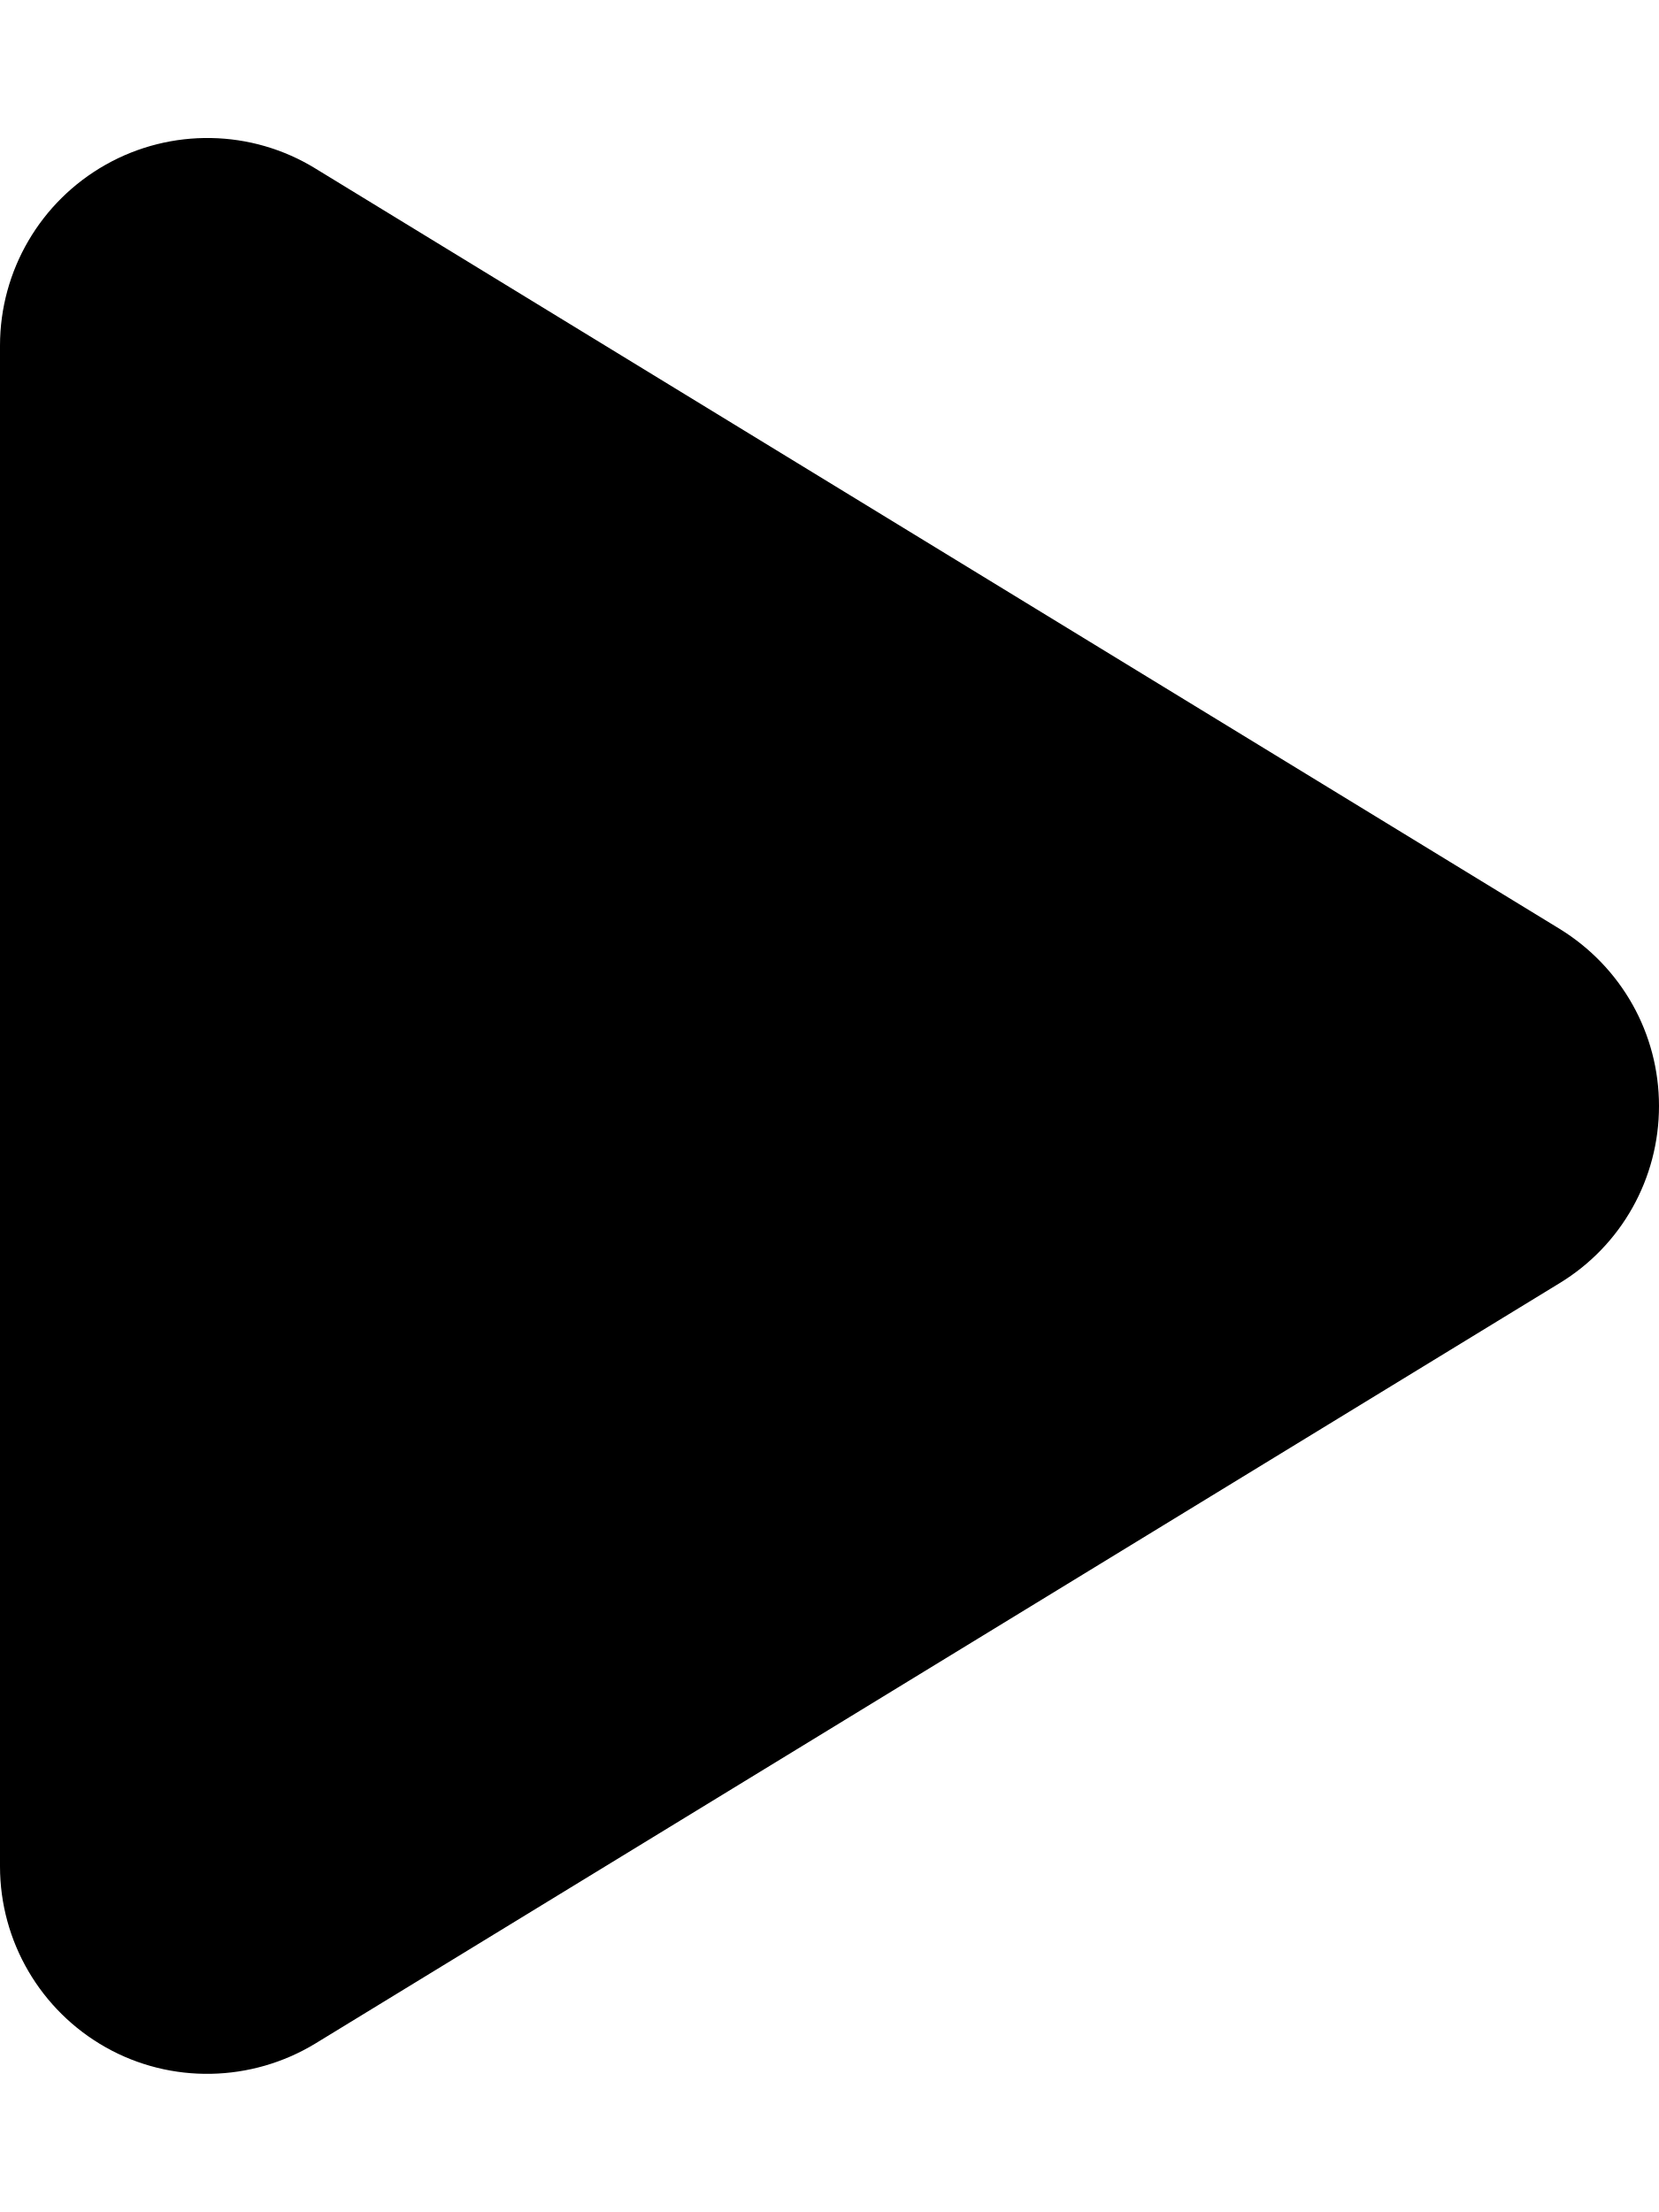
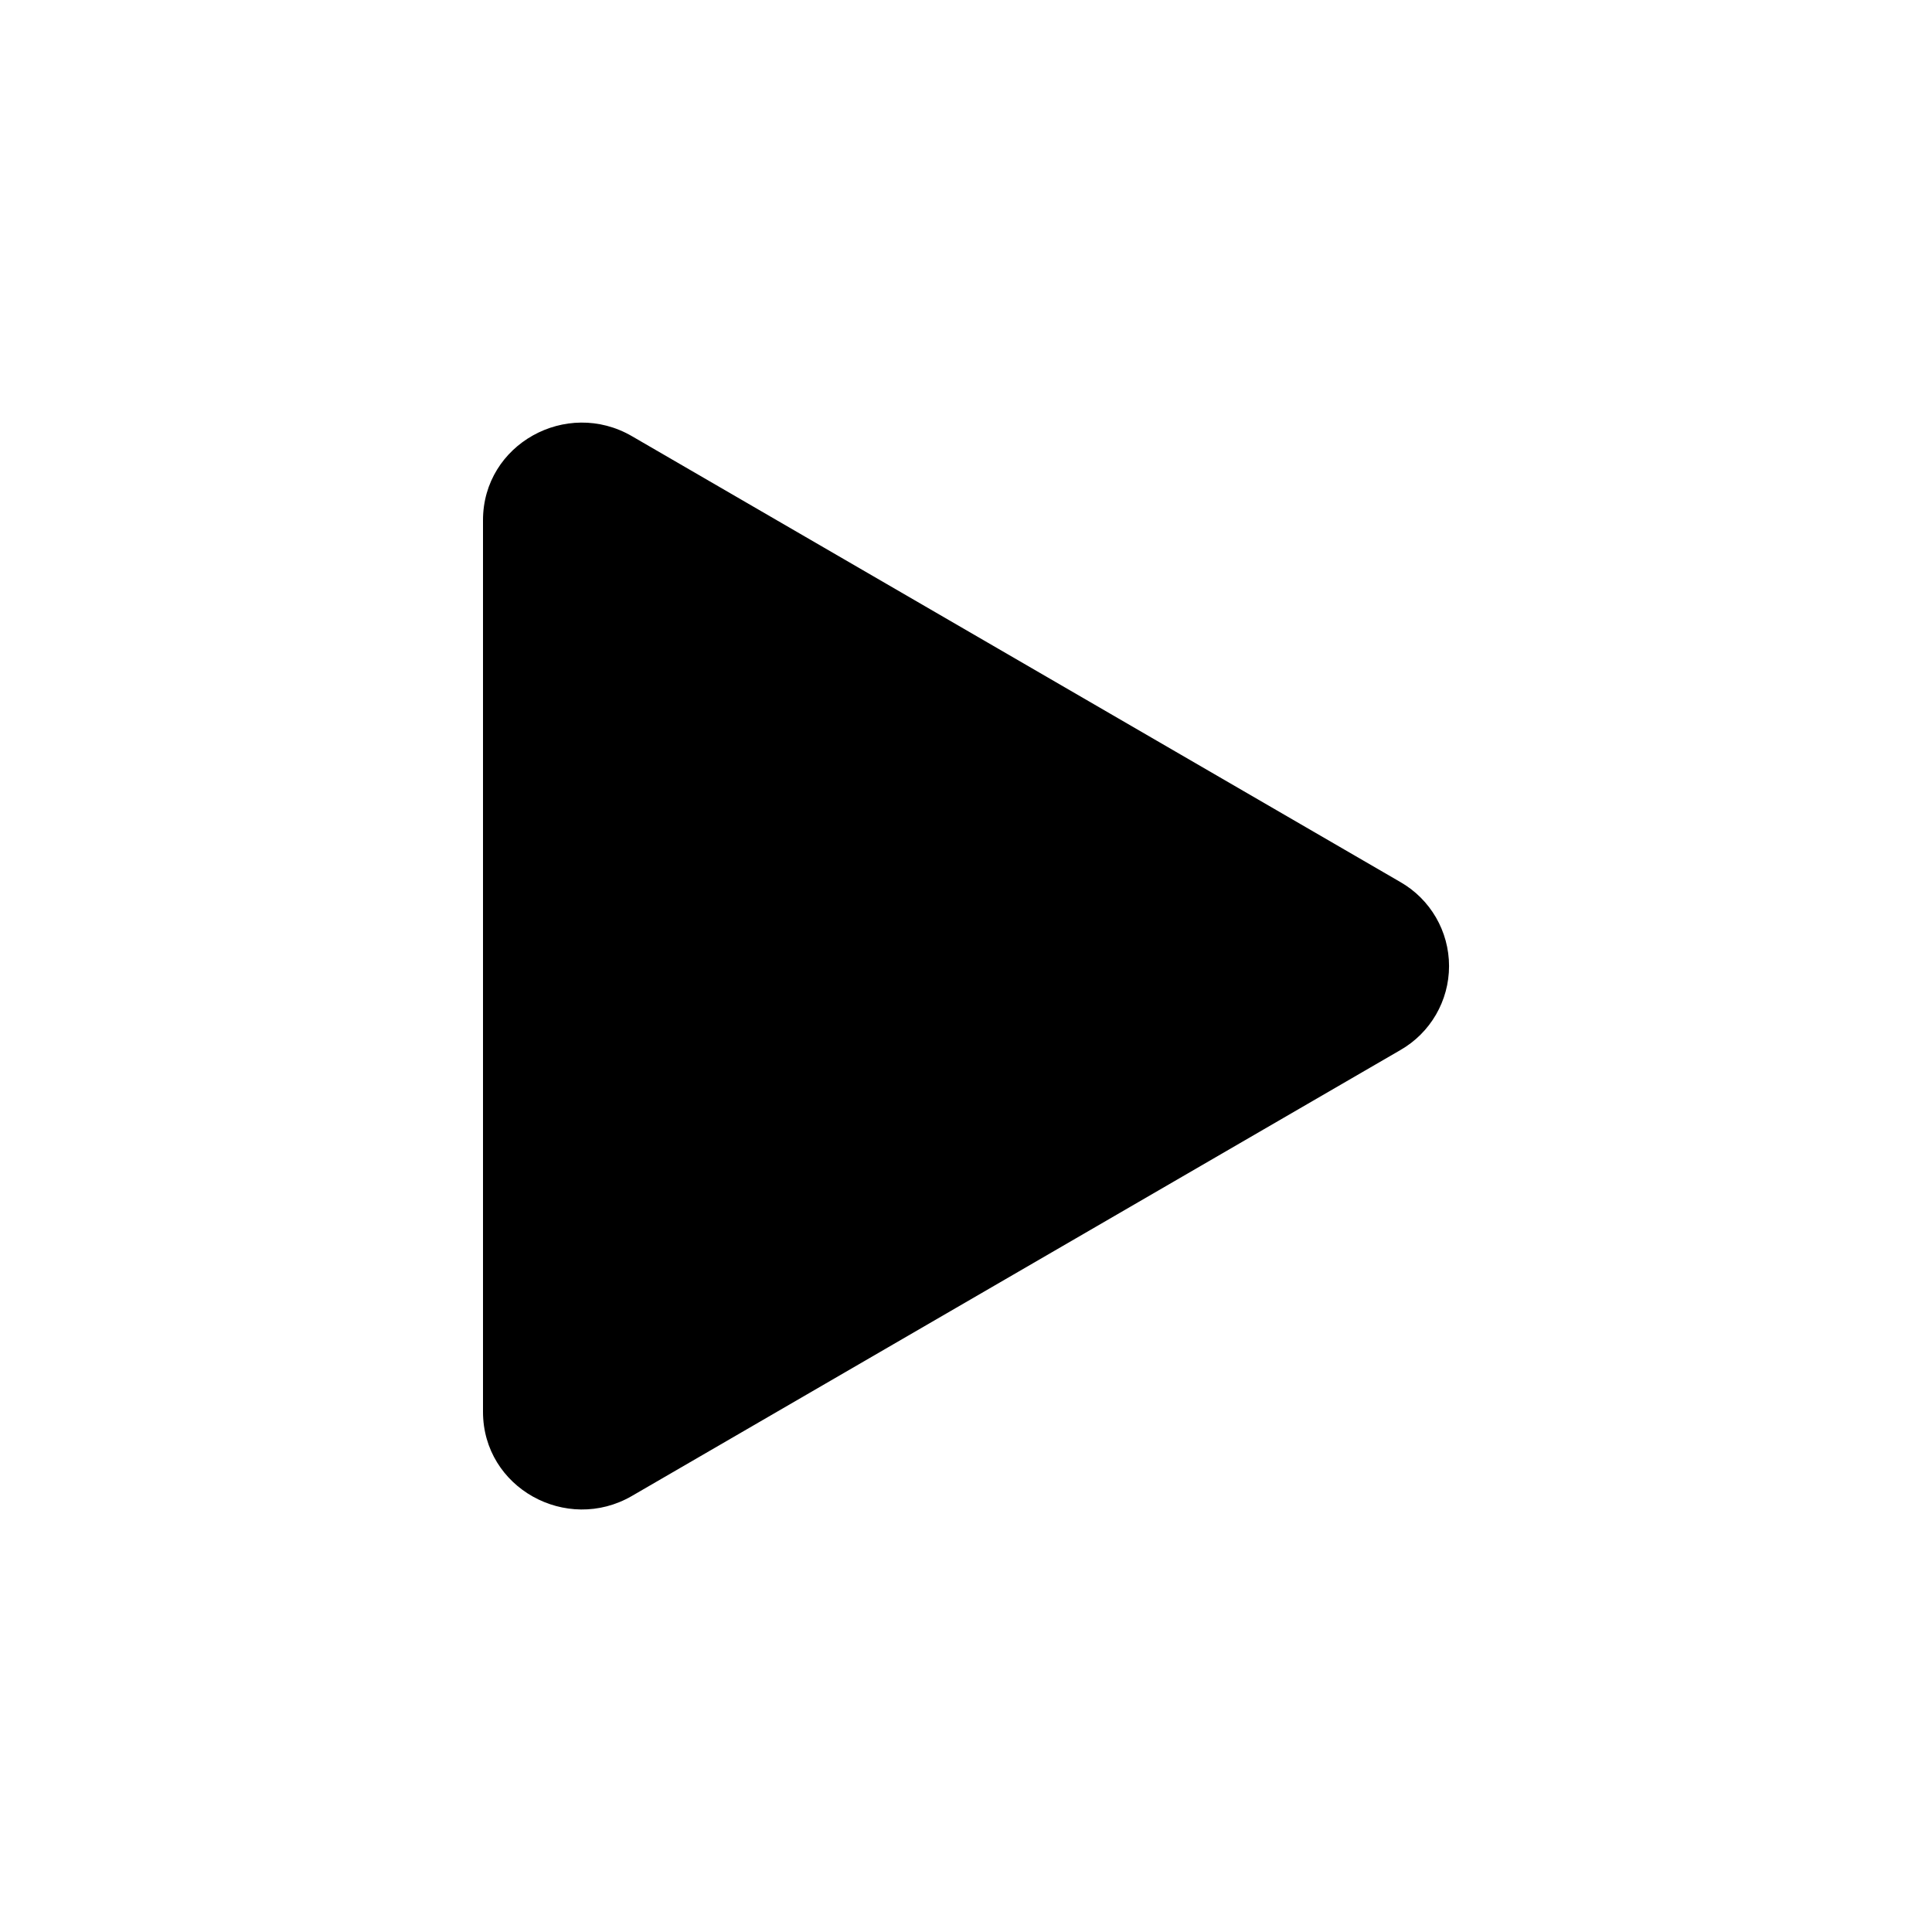
- <svg xmlns="http://www.w3.org/2000/svg" viewBox="0 0 384 512">
-   <path d="M73 39c-14.8-9.1-33.4-9.4-48.5-.9S0 62.6 0 80V432c0 17.4 9.4 33.4 24.5 41.9s33.7 8.1 48.5-.9L361 297c14.3-8.7 23-24.2 23-41s-8.7-32.2-23-41L73 39z" />
+ <svg xmlns="http://www.w3.org/2000/svg" width="16" height="16" fill="currentColor" class="bi bi-play-fill" viewBox="0 0 16 16">
+   <path d="m11.596 8.697-6.363 3.692c-.54.313-1.233-.066-1.233-.697V4.308c0-.63.692-1.01 1.233-.696l6.363 3.692a.802.802 0 0 1 0 1.393" />
</svg>
